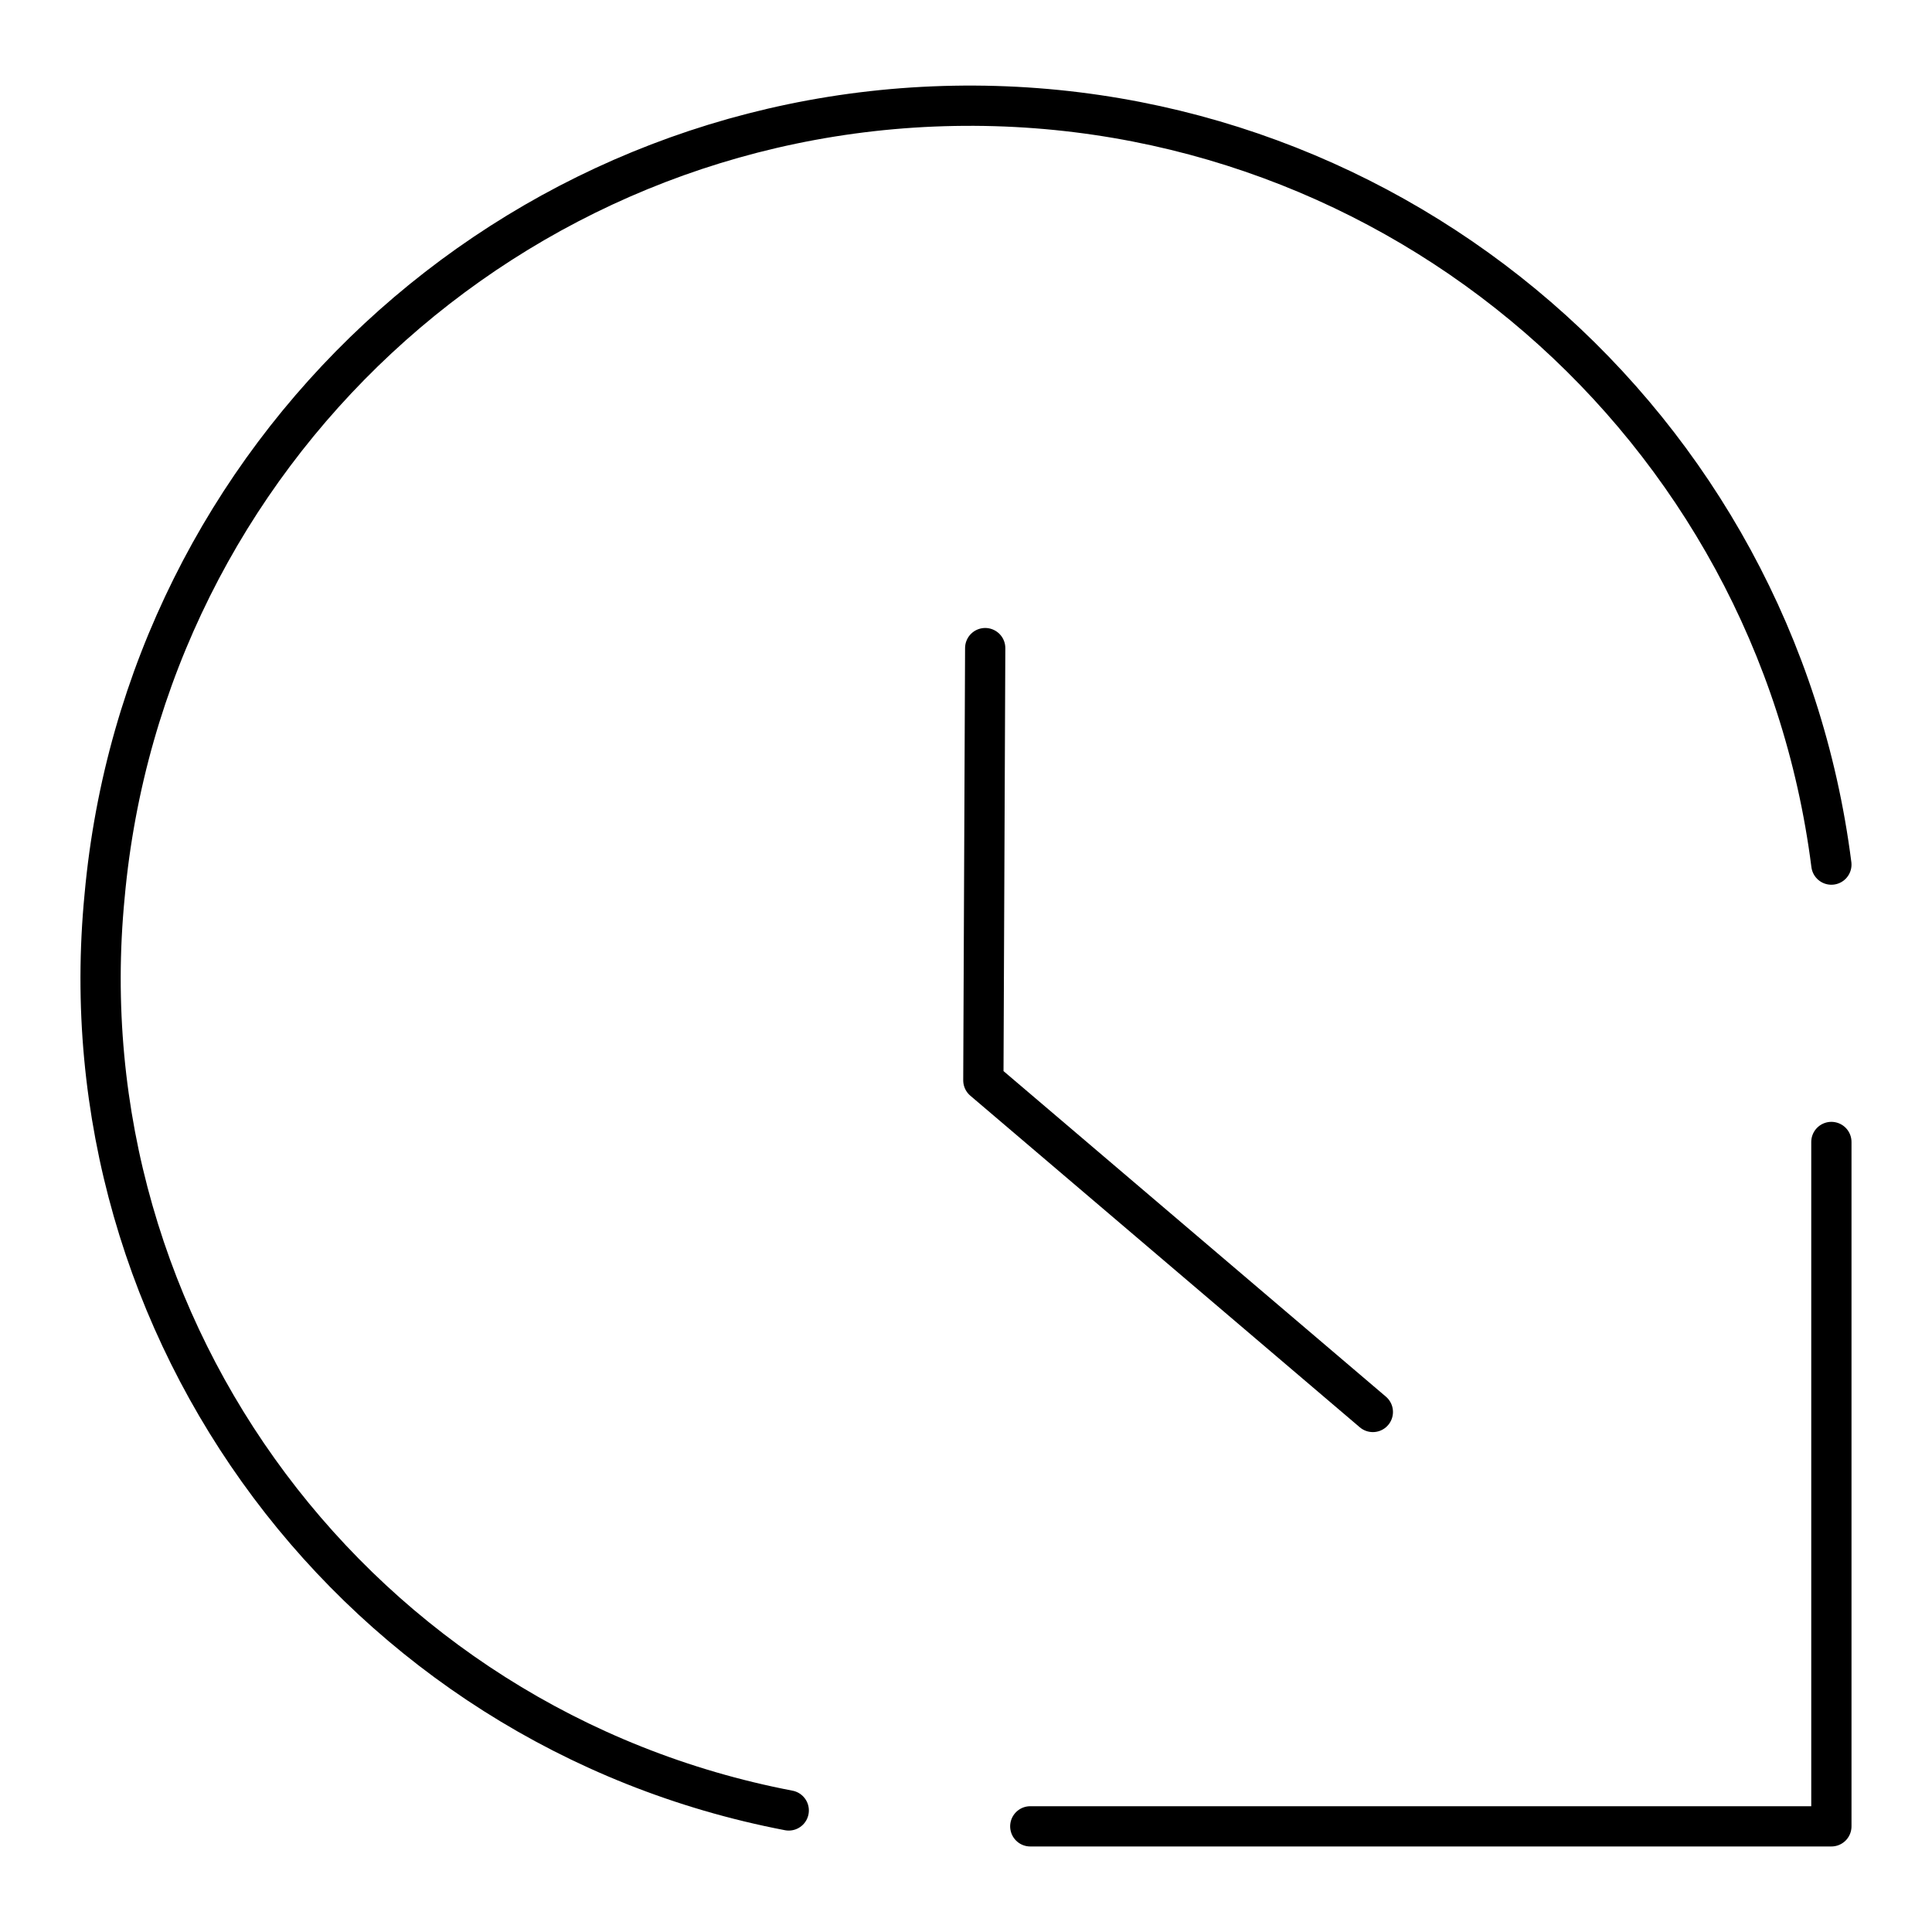
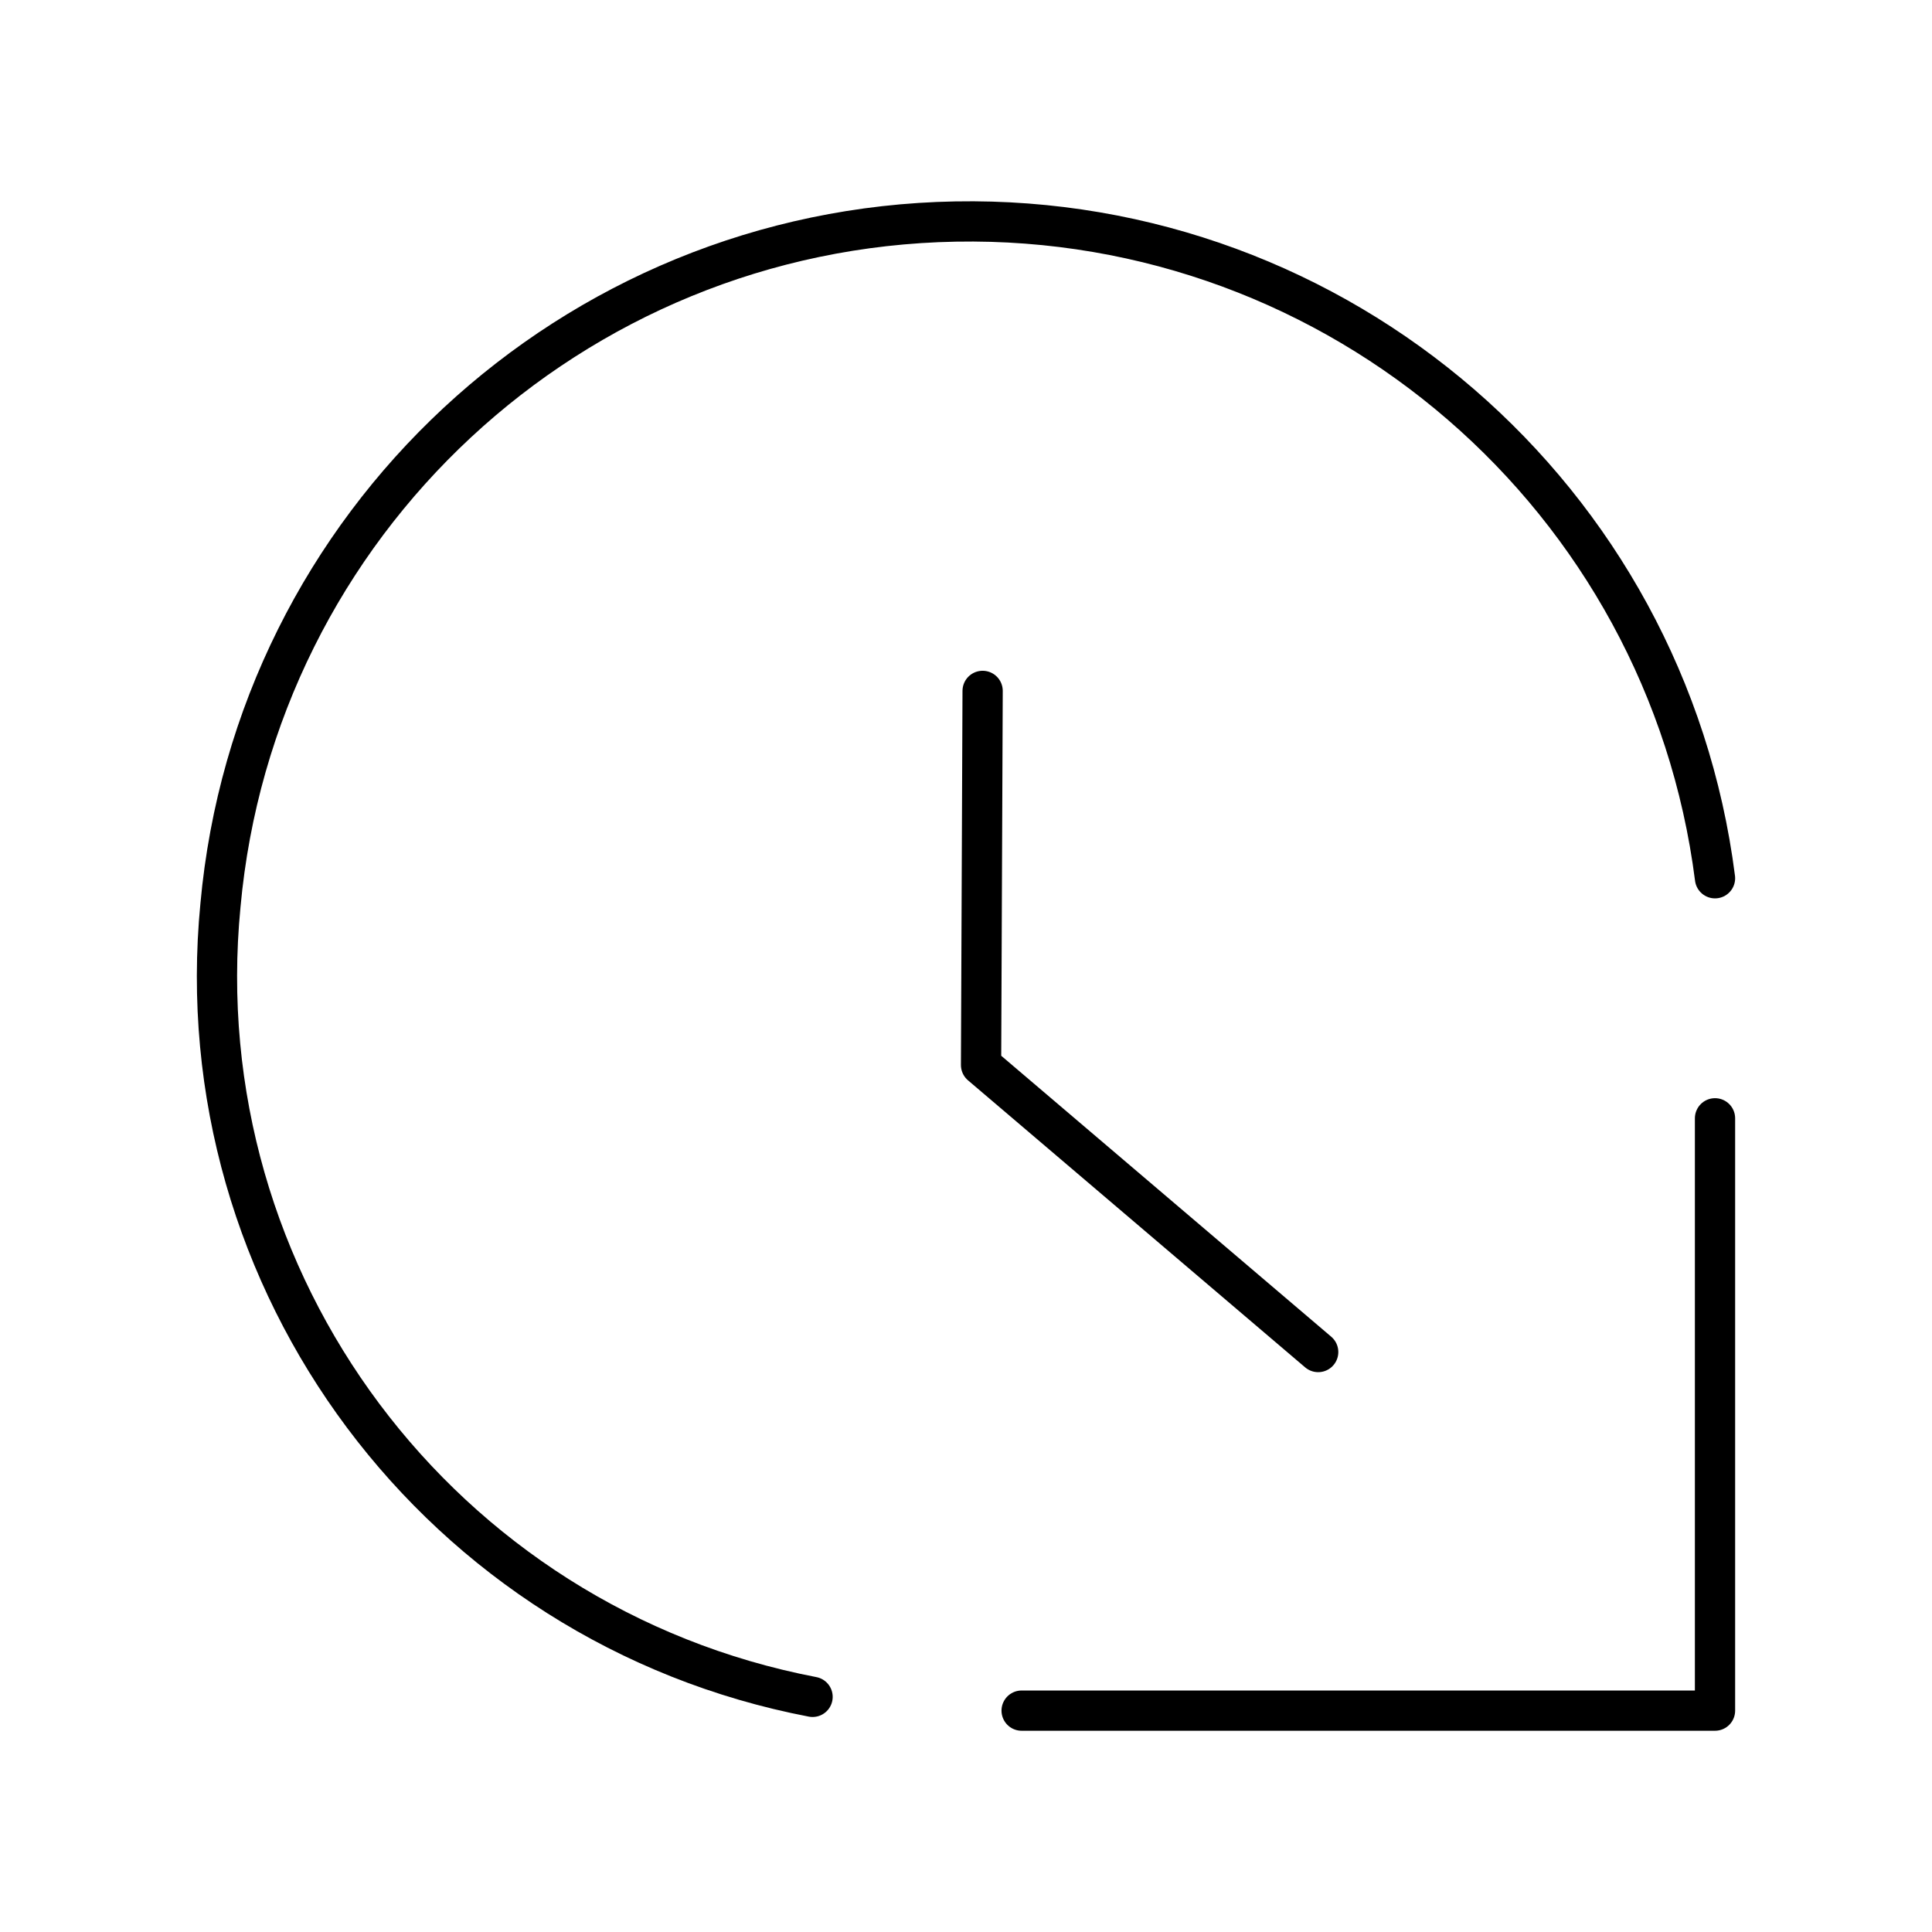
<svg xmlns="http://www.w3.org/2000/svg" viewBox="0 0 48 48">
  <defs>
    <style>.a{fill:none;stroke:#000;stroke-linecap:round;stroke-linejoin:round;}</style>
  </defs>
-   <path class="a" d="M24.477,16.102l-.046,10.739,9.677,8.239" />
-   <path class="a" d="M25.597,45.375H45.5V28.372" />
-   <path class="a" d="M19.596,44.98A21.061,21.061,0,0,1,2.599,22.259,21.581,21.581,0,0,1,45.5,21.481" />
+   <path class="a" d="m24.413 17.165-0.039 9.295 8.376 7.131" />
+   <path class="a" d="m25.382 42.5h17.227v-14.716" />
+   <path class="a" d="m20.188 42.158a18.228 18.228 0 0 1-14.711-19.665 18.679 18.679 0 0 1 37.132-0.673" />
</svg>
